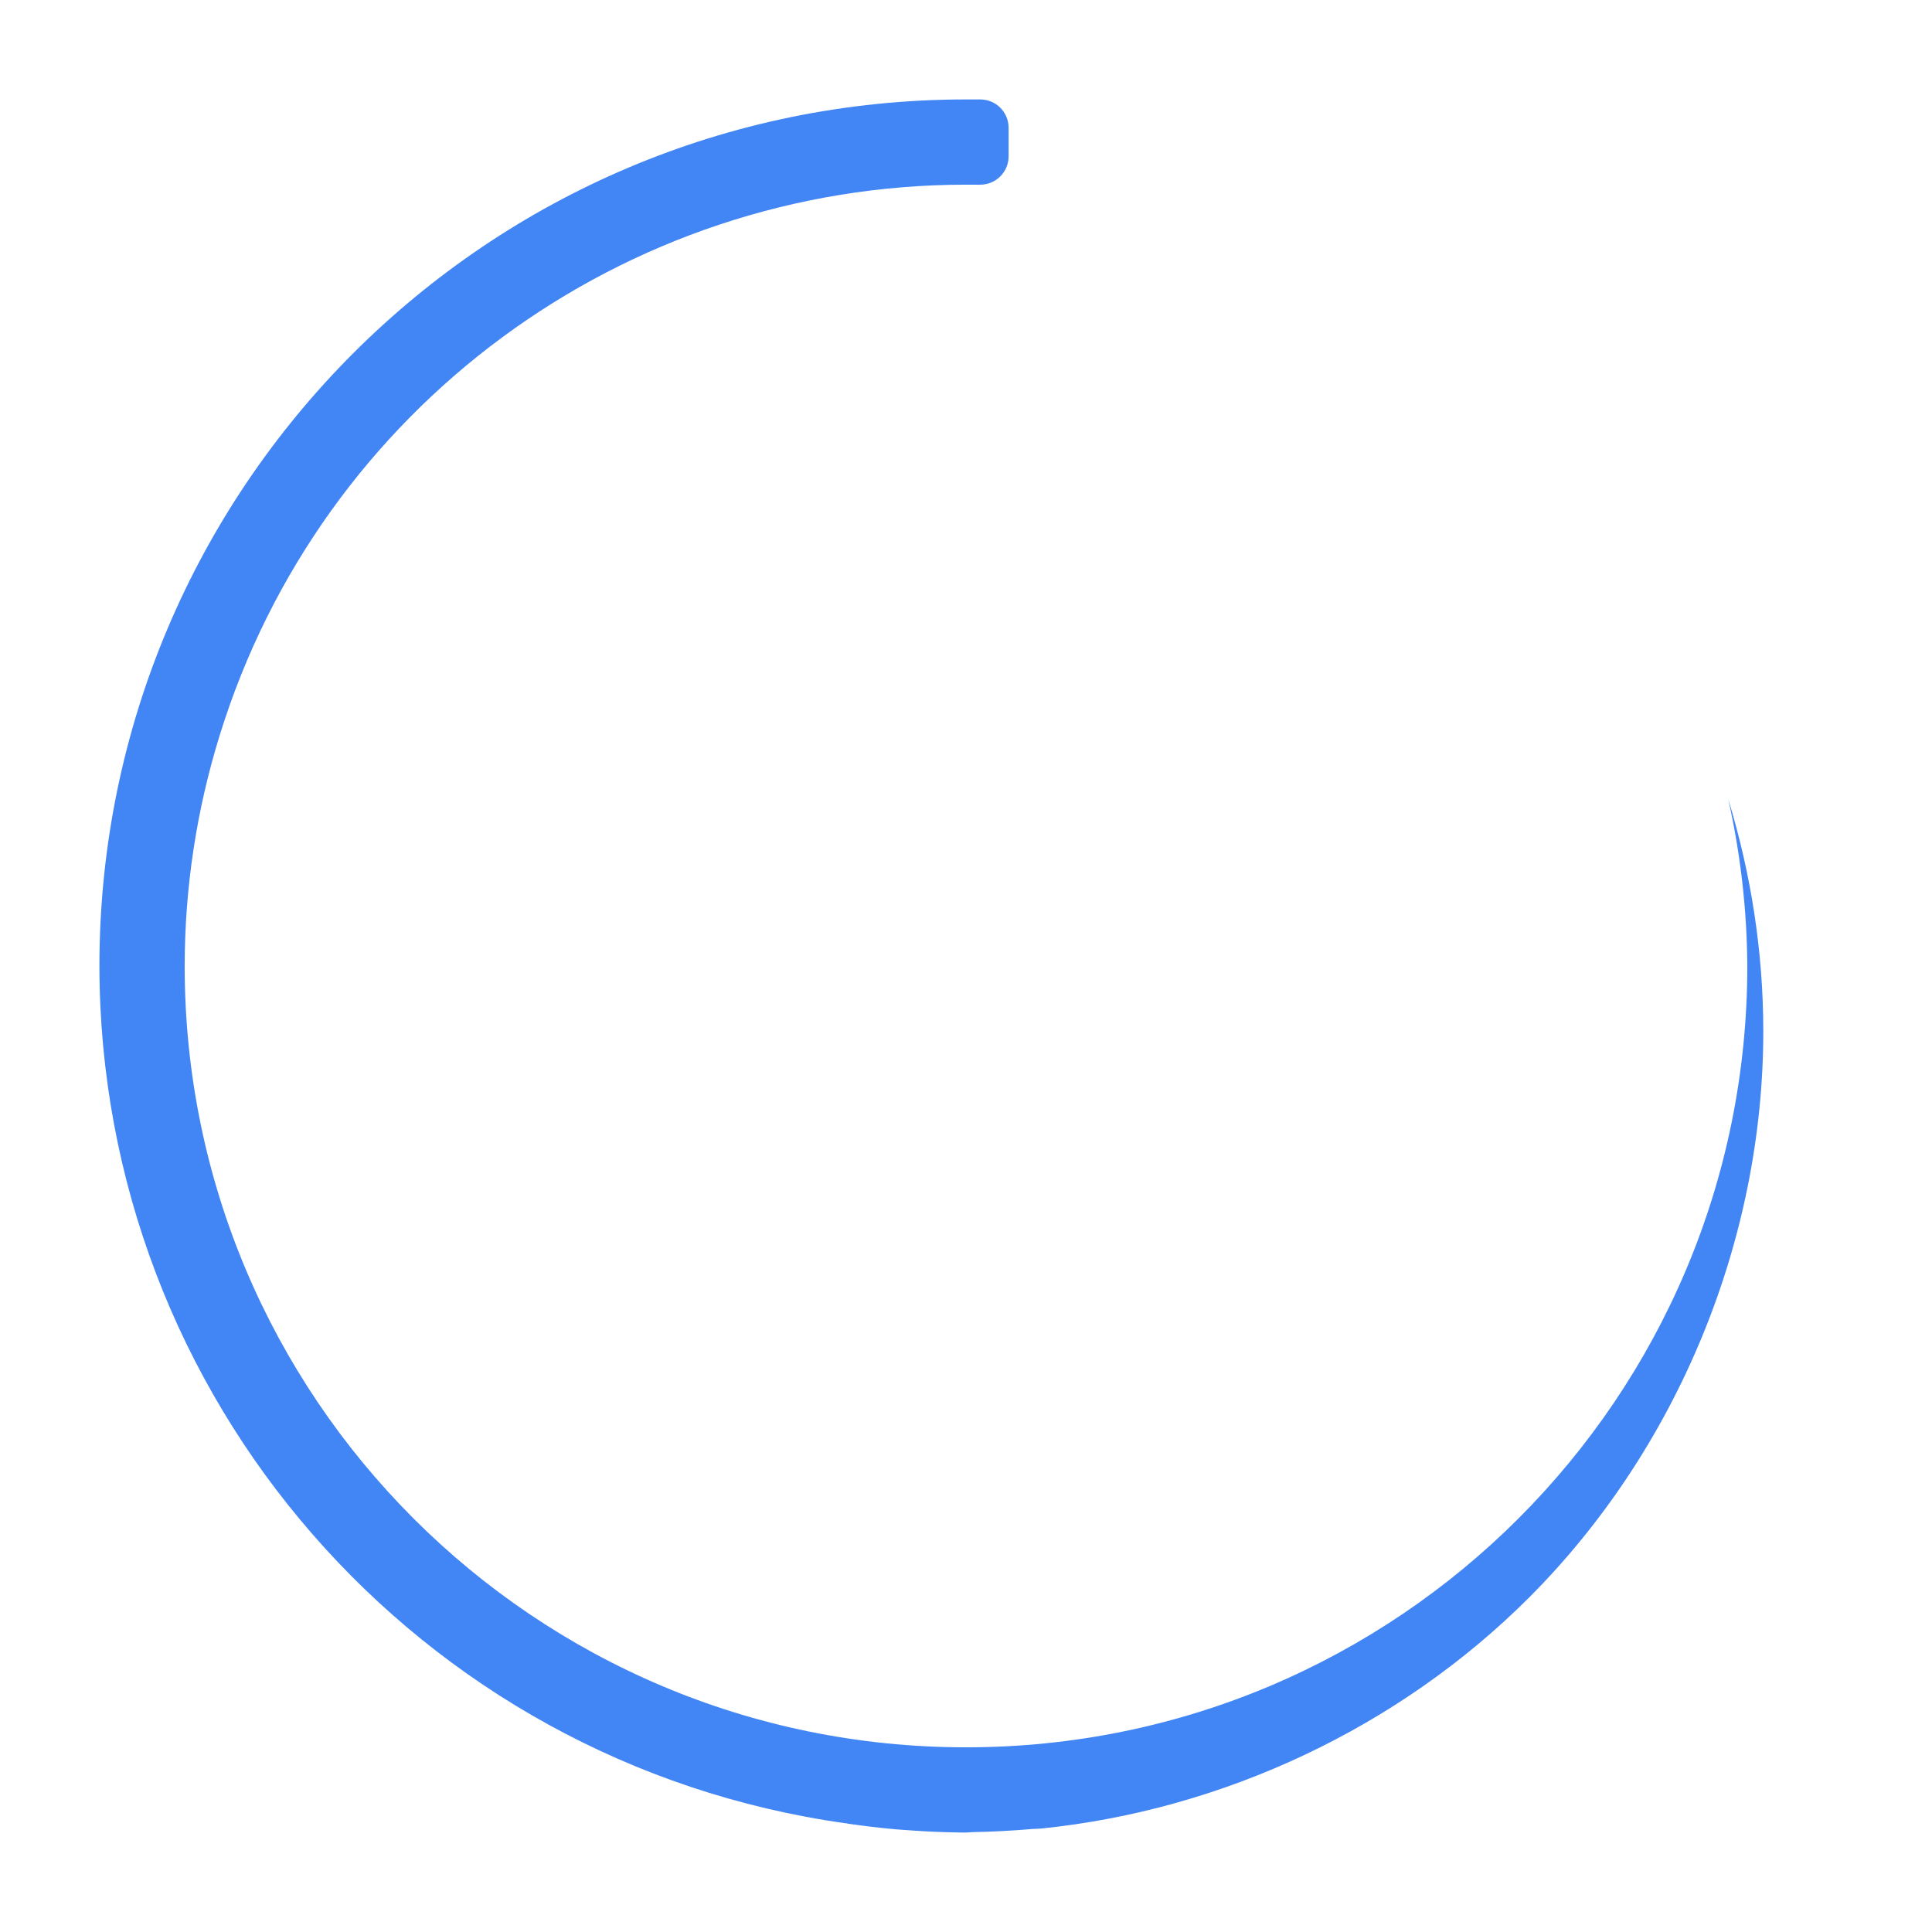
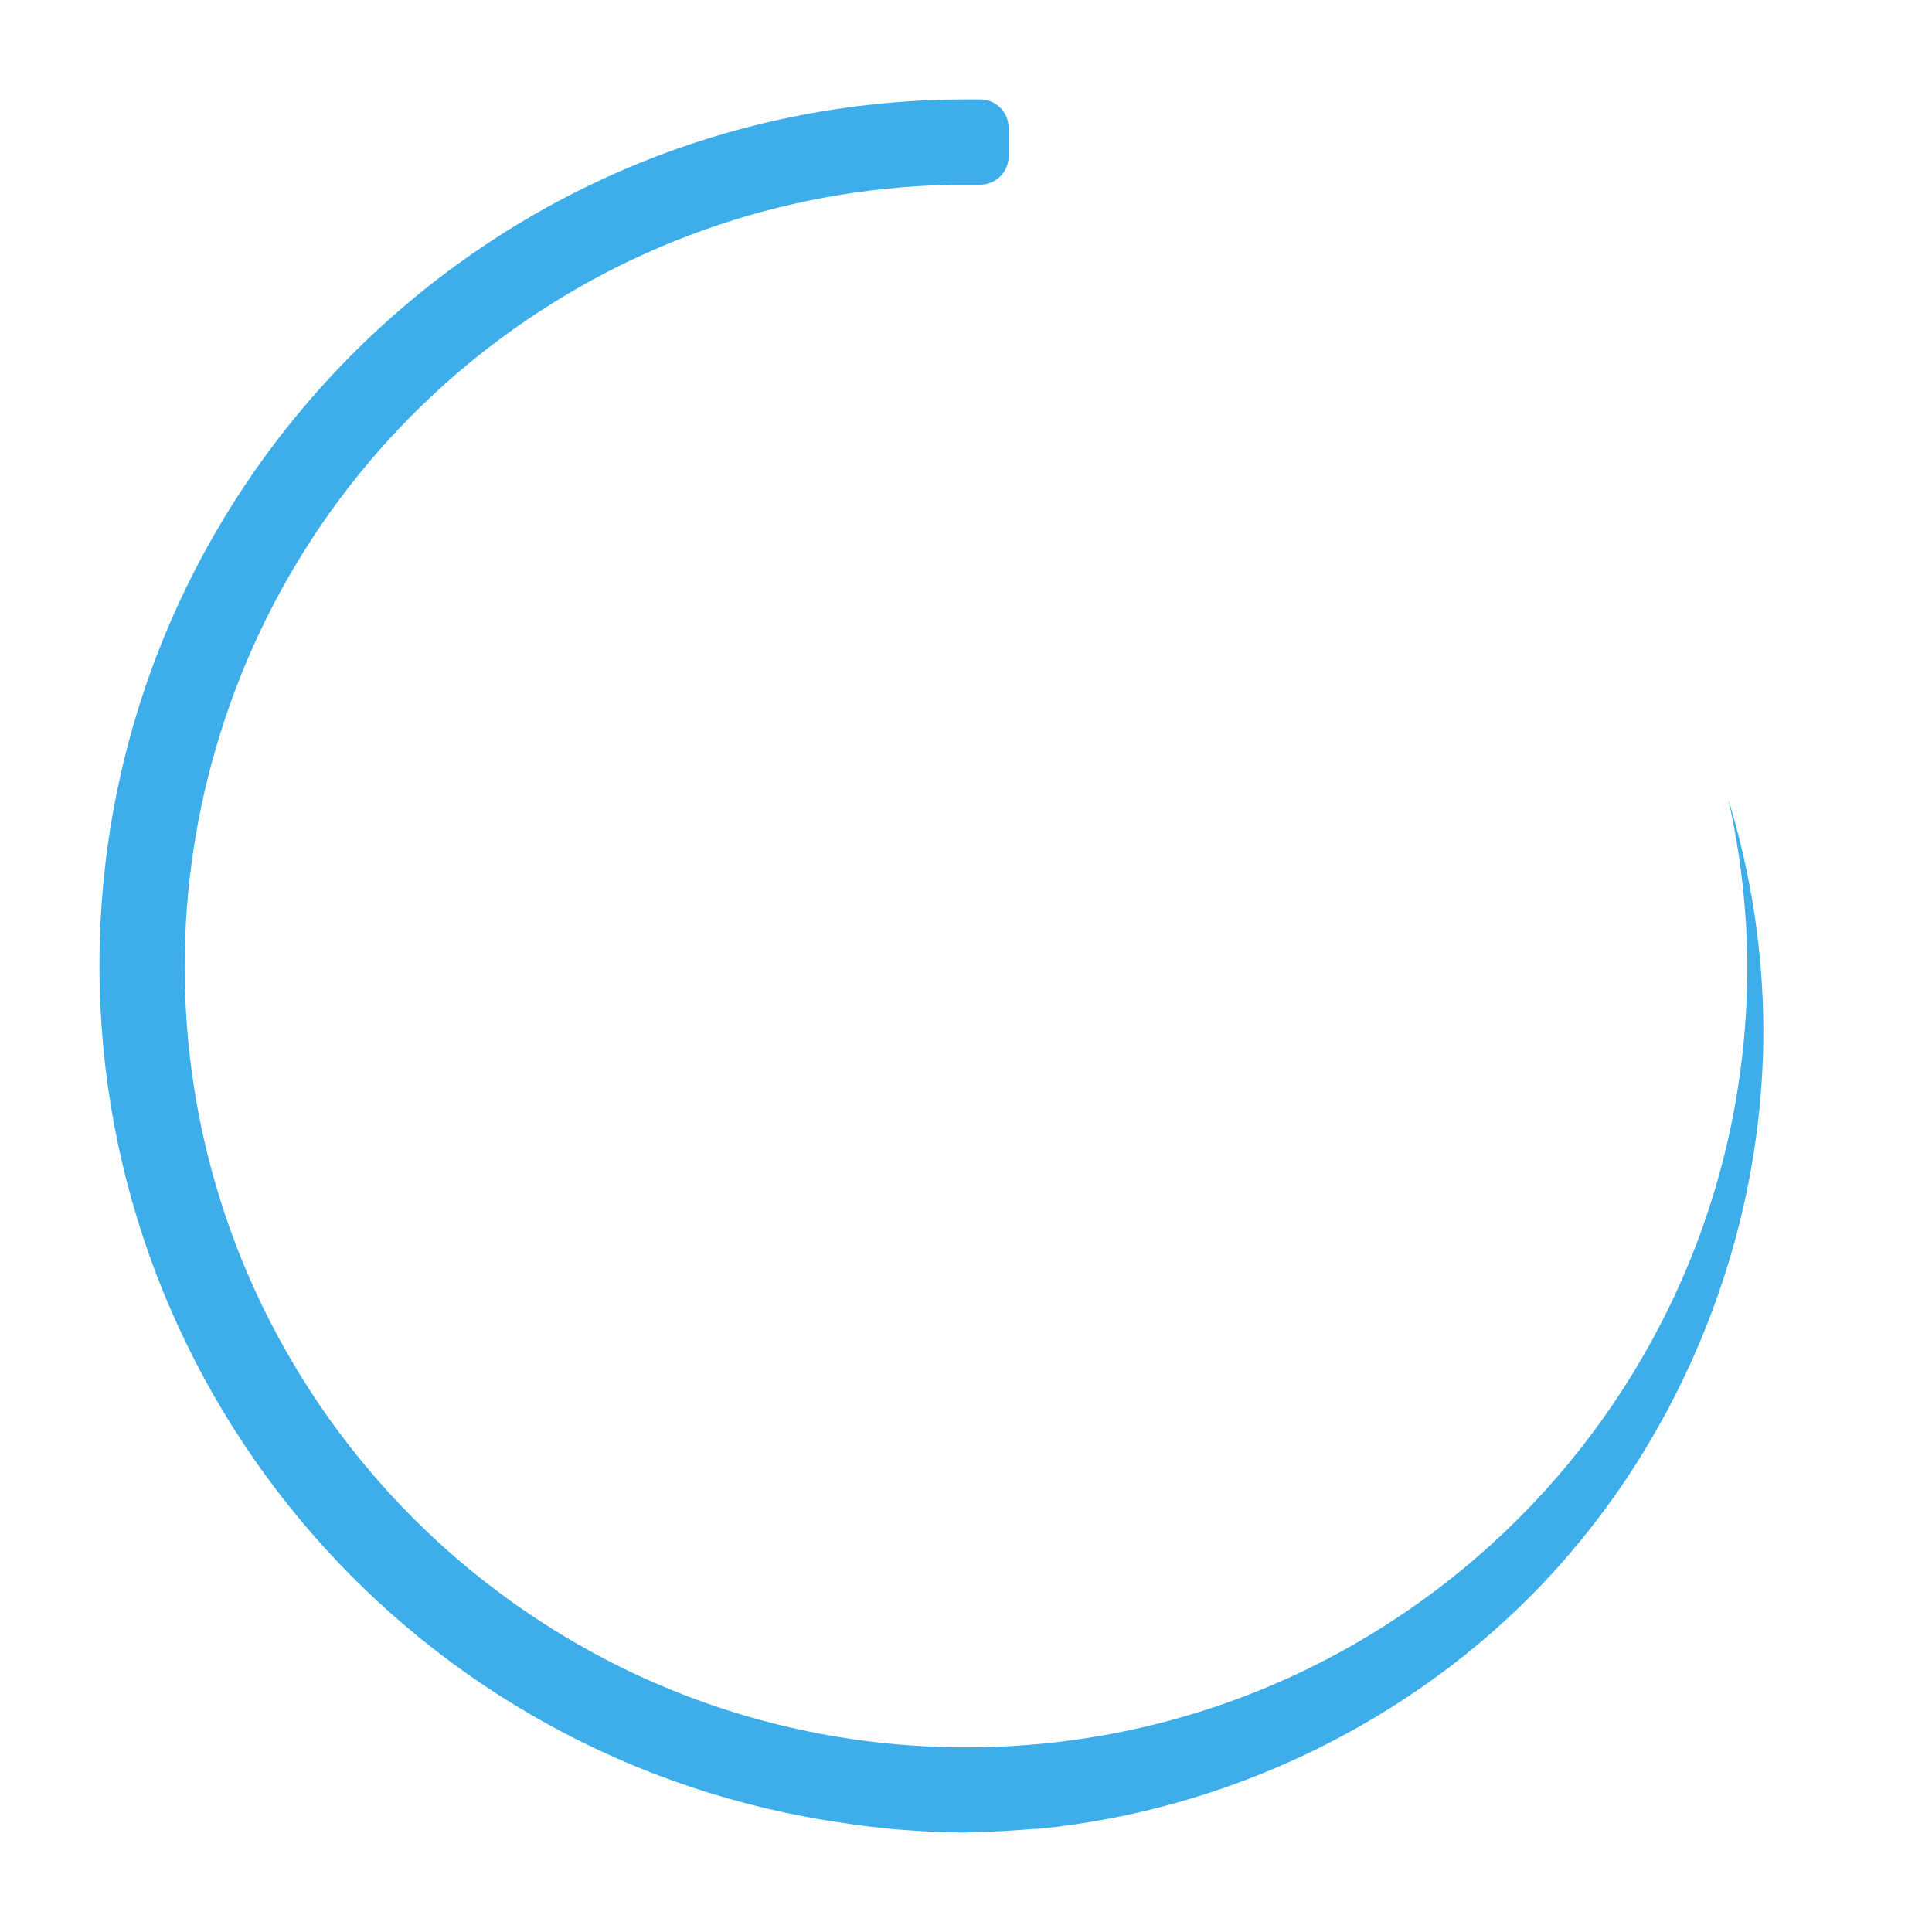
- <svg xmlns="http://www.w3.org/2000/svg" width="136" height="136" version="1.1" viewBox="0 0 35.983 35.983" id="svg34">
-   <defs id="defs3">
-     <style id="current-color-scheme" type="text/css">.ColorScheme-Text {
+ <svg xmlns="http://www.w3.org/2000/svg" width="136" height="136" viewBox="0 0 35.983 35.983" id="svg2" version="1.1">
+   <defs id="defs4">
+     <style type="text/css" id="current-color-scheme">
+       .ColorScheme-Text {
        color:#31363b;
        stop-color:#31363b;
      }
      .ColorScheme-Background {
        color:#eff0f1;
        stop-color:#eff0f1;
      }
      .ColorScheme-Highlight {
        color:#3daee9;
        stop-color:#3daee9;
      }
      .ColorScheme-ViewText {
        color:#31363b;
        stop-color:#31363b;
      }
      .ColorScheme-ViewBackground {
        color:#fcfcfc;
        stop-color:#fcfcfc;
      }
      .ColorScheme-ViewHover {
        color:#93cee9;
        stop-color:#93cee9;
      }
      .ColorScheme-ViewFocus{
        color:#3daee9;
        stop-color:#3daee9;
      }
      .ColorScheme-ButtonText {
        color:#31363b;
        stop-color:#31363b;
      }
      .ColorScheme-ButtonBackground {
        color:#eff0f1;
        stop-color:#eff0f1;
      }
      .ColorScheme-ButtonHover {
        color:#93cee9;
        stop-color:#93cee9;
      }
      .ColorScheme-ButtonFocus{
        color:#3daee9;
        stop-color:#3daee9;
-       }</style>
+       }
+       </style>
  </defs>
-   <g id="stopped" transform="translate(0.52917,-249.37)">
-     <rect style="fill:none" id="rect5" height="35.983" width="35.983" y="249.37" x="-42.863" />
-     <g style="fill:#da4453" id="g13">
-       <circle style="opacity:0.9" r="1.323" id="ellipse7" cy="38.365" cx="267.37" transform="rotate(90)" />
-       <circle style="opacity:0.9" r="1.058" id="ellipse9" cy="11.377" cx="267.37" transform="rotate(90)" />
-       <circle style="opacity:0.9" r="2.117" id="ellipse11" cy="24.871" cx="267.37" transform="rotate(90)" />
+   <g id="layer1" transform="translate(0.5291666,-249.375)">
+     <g id="stopped">
+       <rect style="opacity:1;fill:none;fill-opacity:1;stroke:none;stroke-width:0.026;stroke-linecap:square;stroke-linejoin:miter;stroke-miterlimit:4;stroke-dasharray:none;stroke-dashoffset:0;stroke-opacity:1" id="rect4234" width="35.983" height="35.983" x="-42.863" y="249.375" />
+       <ellipse ry="1.323" rx="1.323" cy="38.365" cx="267.367" id="ellipse4238" style="opacity:0.9;fill:#da4453;fill-opacity:1;stroke:none;stroke-width:0.013;stroke-linecap:square;stroke-linejoin:miter;stroke-miterlimit:4;stroke-dasharray:none;stroke-dashoffset:0;stroke-opacity:1" transform="rotate(90)" d="m 268.69,38.365 c 0,0.731 -0.592,1.323 -1.323,1.323 -0.731,0 -1.323,-0.592 -1.323,-1.323 0,-0.731 0.592,-1.323 1.323,-1.323 0.731,0 1.323,0.592 1.323,1.323 z" />
+       <ellipse transform="rotate(90)" style="opacity:0.9;fill:#da4453;fill-opacity:1;stroke:none;stroke-width:0.011;stroke-linecap:square;stroke-linejoin:miter;stroke-miterlimit:4;stroke-dasharray:none;stroke-dashoffset:0;stroke-opacity:1" id="ellipse4261" cx="267.367" cy="11.377" rx="1.058" ry="1.058" d="m 268.425,11.377 c 0,0.585 -0.474,1.058 -1.058,1.058 -0.585,0 -1.058,-0.474 -1.058,-1.058 0,-0.585 0.474,-1.058 1.058,-1.058 0.585,0 1.058,0.474 1.058,1.058 z" />
+       <ellipse ry="2.117" rx="2.117" cy="24.871" cx="267.367" id="ellipse4263" style="opacity:0.9;fill:#da4453;fill-opacity:1;stroke:none;stroke-width:0.021;stroke-linecap:square;stroke-linejoin:miter;stroke-miterlimit:4;stroke-dasharray:none;stroke-dashoffset:0;stroke-opacity:1" transform="rotate(90)" d="m 269.483,24.871 c 0,1.169 -0.948,2.117 -2.117,2.117 -1.169,0 -2.117,-0.948 -2.117,-2.117 0,-1.169 0.948,-2.117 2.117,-2.117 1.169,0 2.117,0.948 2.117,2.117 z" />
+     </g>
+     <rect style="fill:#0000ff;fill-opacity:1;fill-rule:nonzero;stroke:none;stroke-width:0.265" id="hint-rotation-angle" width="3.704" height="3.704" x="-0.529" y="285.358" />
+     <g id="busywidget" transform="translate(-36.77708,0)">
+       <rect style="fill:none;stroke:none" id="rect3016" width="35.983" height="35.983" x="36.248" y="249.375" />
+       <path class="ColorScheme-ButtonFocus" id="path3018" transform="matrix(0.2645833,0,0,0.2645833,-0.5291671,249.375)" d="m 207,7 a 61,61 0 0 0 -61,61 61,61 0 0 0 52.5,60.344 61,61 0 0 0 0.062,0 61,61 0 0 0 0.125,0.031 61,61 0 0 0 3.469,0.406 61,61 0 0 0 1.344,0.094 61,61 0 0 0 0.031,0 c 0.157,0.009 0.312,0.023 0.469,0.031 A 61,61 0 0 0 207,129 c 0.156,-7.2e-4 0.313,-0.029 0.469,-0.031 a 61,61 0 0 0 4.188,-0.219 c 0.208,-0.019 0.417,-0.01 0.625,-0.031 12.838,-1.306 25.212,-7.118 34.344,-16.25 10.437,-10.437 16.5,-25.115 16.5,-39.875 0,-5.535 -0.85,-11.053 -2.469,-16.344 A 55,55 0 0 1 262,68 55,55 0 0 1 207,123 55,55 0 0 1 152,68 55,55 0 0 1 154.469,51.75 55,55 0 0 1 207,13 l 1,0 c 1.108,0 2,-0.892 2,-2 l 0,-2 c 0,-1.108 -0.892,-2 -2,-2 l -1,0 z" style="fill:currentColor;fill-opacity:1;stroke:none" />
+     </g>
+     <g id="22-22-busywidget">
+       <rect y="279.537" x="51.329" height="5.821" width="5.821" id="rect3007" style="fill:none;stroke:none" />
+       <path id="path3009" transform="matrix(0.2645833,0,0,0.2645833,-0.5291671,249.375)" d="m 206.906,115 c -5.683,0 -9.906,4.763 -9.906,10 0,5.111 3.86,9.242 8.531,9.906 0.007,0.001 0.025,-0.001 0.031,0 0.187,0.026 0.374,0.046 0.562,0.062 0.073,0.008 0.115,-0.004 0.188,0 l 0.031,0 c 0.025,0.002 0.037,0 0.062,0 0.162,0.008 0.338,0.031 0.5,0.031 0.025,-1.1e-4 0.037,0 0.062,0 0.227,-0.003 0.462,-0.012 0.688,-0.031 0.034,-0.003 0.06,0.002 0.094,0 2.083,-0.214 4.081,-1.19 5.562,-2.688 2.291,-2.856 2.424,-5.293 1.424,-9.293 1.228,5.247 -2.453,9.872 -7.862,10.01 -4.249,0 -7.875,-3.588 -7.875,-7.999 0.068,-4.851 4,-7.989 7.937,-8.007 l 0.156,0 c 0.168,0 0.315,-0.154 0.312,-0.324 -0.006,-0.368 -0.022,-0.98 -0.031,-1.326 C 207.37,115.162 207.242,115 207.062,115 z" style="fill:currentColor;fill-opacity:1;stroke:none" class="ColorScheme-ButtonFocus" />
+     </g>
+     <g id="16-16-busywidget">
+       <rect style="fill:none;stroke:none" id="rect3792" width="4.233" height="4.233" x="58.473" y="281.125" />
+       <path style="fill:currentColor;fill-opacity:1;stroke:none" d="m 60.576,281.381 c -1.055,0 -1.839,0.884 -1.839,1.856 0,0.949 0.717,1.716 1.584,1.839 0.001,1.8e-4 0.004,-1.8e-4 0.006,0 0.035,0.005 0.069,0.008 0.104,0.011 0.013,9.5e-4 0.021,-7.1e-4 0.035,0 l 0.006,0 c 0.005,3.7e-4 0.007,0 0.012,0 0.03,9.5e-4 0.063,0.006 0.093,0.006 0.005,-10e-6 0.007,0 0.012,0 0.042,-5.5e-4 0.086,-0.002 0.128,-0.006 0.006,-5.5e-4 0.011,3.7e-4 0.017,0 0.387,-0.04 0.758,-0.221 1.033,-0.499 0.425,-0.53 0.45,-0.982 0.264,-1.725 0.228,0.974 -0.455,1.833 -1.459,1.858 -0.789,0 -1.462,-0.666 -1.462,-1.485 0.013,-0.901 0.742,-1.483 1.473,-1.486 l 0.029,0 c 0.031,0 0.059,-0.029 0.058,-0.06 -0.001,-0.068 -0.004,-0.182 -0.006,-0.246 -9.11e-4,-0.034 -0.025,-0.064 -0.058,-0.064 z" id="path3794" class="ColorScheme-ButtonFocus" />
    </g>
  </g>
-   <rect style="fill:#0000ff" height="3.704" width="3.704" y="35.99" x="2.3288727e-08" id="hint-rotation-angle" />
-   <g transform="translate(-36.24783,-249.37)" id="busywidget">
-     <rect style="fill:none" id="rect17" height="35.983" width="35.983" y="249.37" x="36.248" />
-     <path style="color:#3daee9;fill:#4285f4;fill-opacity:1" id="path19" d="m 207,7 a 61,61 0 0 0 -61,61 61,61 0 0 0 52.5,60.344 61,61 0 0 0 0.062,0 61,61 0 0 0 0.125,0.031 61,61 0 0 0 3.469,0.406 61,61 0 0 0 1.344,0.094 61,61 0 0 0 0.031,0 c 0.157,0.009 0.312,0.023 0.469,0.031 a 61,61 0 0 0 3,0.094 c 0.156,-7.2e-4 0.313,-0.029 0.469,-0.031 a 61,61 0 0 0 4.188,-0.219 c 0.208,-0.019 0.417,-0.01 0.625,-0.031 12.838,-1.306 25.212,-7.118 34.344,-16.25 10.437,-10.437 16.5,-25.115 16.5,-39.875 0,-5.535 -0.85,-11.053 -2.469,-16.344 a 55,55 0 0 1 1.344,11.75 55,55 0 0 1 -55,55 55,55 0 0 1 -55,-55 55,55 0 0 1 2.469,-16.25 55,55 0 0 1 52.531,-38.75 h 1 c 1.108,0 2,-0.892 2,-2 v -2 c 0,-1.108 -0.892,-2 -2,-2 h -1 z" transform="matrix(0.26458,0,0,0.26458,-0.52917,249.37)" class="ColorScheme-Highlight" />
-   </g>
-   <g id="22-22-busywidget" transform="translate(0.52917,-249.37)">
-     <rect style="fill:none" id="rect22" height="5.821" width="5.821" y="279.54" x="51.329" />
-     <path style="color:#3daee9;fill:#4285f4" id="path24" d="m 206.91,115 c -5.683,0 -9.906,4.763 -9.906,10 0,5.111 3.86,9.242 8.531,9.906 0.007,10e-4 0.025,-0.001 0.031,0 0.187,0.026 0.374,0.046 0.562,0.062 0.073,0.008 0.115,-0.004 0.188,0 h 0.031 c 0.025,0.002 0.037,0 0.062,0 0.162,0.008 0.338,0.031 0.5,0.031 0.025,-1.1e-4 0.037,0 0.062,0 0.227,-0.003 0.462,-0.012 0.688,-0.031 0.034,-0.003 0.06,0.002 0.094,0 2.083,-0.214 4.081,-1.19 5.562,-2.688 2.291,-2.856 2.424,-5.293 1.424,-9.293 1.228,5.247 -2.453,9.872 -7.862,10.01 -4.25,0 -7.875,-3.588 -7.875,-7.999 0.068,-4.851 4,-7.989 7.937,-8.007 h 0.156 c 0.168,0 0.315,-0.154 0.312,-0.324 -0.006,-0.368 -0.022,-0.98 -0.031,-1.326 -0.005,-0.181 -0.133,-0.344 -0.312,-0.344 z" transform="matrix(0.26458,0,0,0.26458,-0.52917,249.37)" class="ColorScheme-Highlight" />
-   </g>
-   <g id="16-16-busywidget" transform="translate(0.52917,-249.37)">
-     <rect style="fill:none" id="rect27" height="4.233" width="4.233" y="281.12" x="58.473" />
-     <path style="color:#3daee9;fill:#4285f4" id="path29" d="m 60.576,281.38 c -1.055,0 -1.839,0.884 -1.839,1.856 0,0.949 0.717,1.716 1.584,1.839 0.001,1.8e-4 0.004,-1.8e-4 0.006,0 0.035,0.005 0.069,0.008 0.104,0.011 0.013,9.5e-4 0.021,-7.1e-4 0.035,0 h 0.006 c 0.005,3.7e-4 0.007,0 0.012,0 0.03,9.5e-4 0.063,0.006 0.093,0.006 0.005,-10e-6 0.007,0 0.012,0 0.042,-5.5e-4 0.086,-0.002 0.128,-0.006 0.006,-5.5e-4 0.011,3.7e-4 0.017,0 0.387,-0.04 0.758,-0.221 1.033,-0.499 0.425,-0.53 0.45,-0.982 0.264,-1.725 0.228,0.974 -0.455,1.833 -1.459,1.858 -0.789,0 -1.462,-0.666 -1.462,-1.485 0.013,-0.901 0.742,-1.483 1.473,-1.486 h 0.029 c 0.031,0 0.059,-0.029 0.058,-0.06 -0.001,-0.068 -0.004,-0.182 -0.006,-0.246 -9.11e-4,-0.034 -0.025,-0.064 -0.058,-0.064 z" class="ColorScheme-Highlight" />
-   </g>
</svg>
